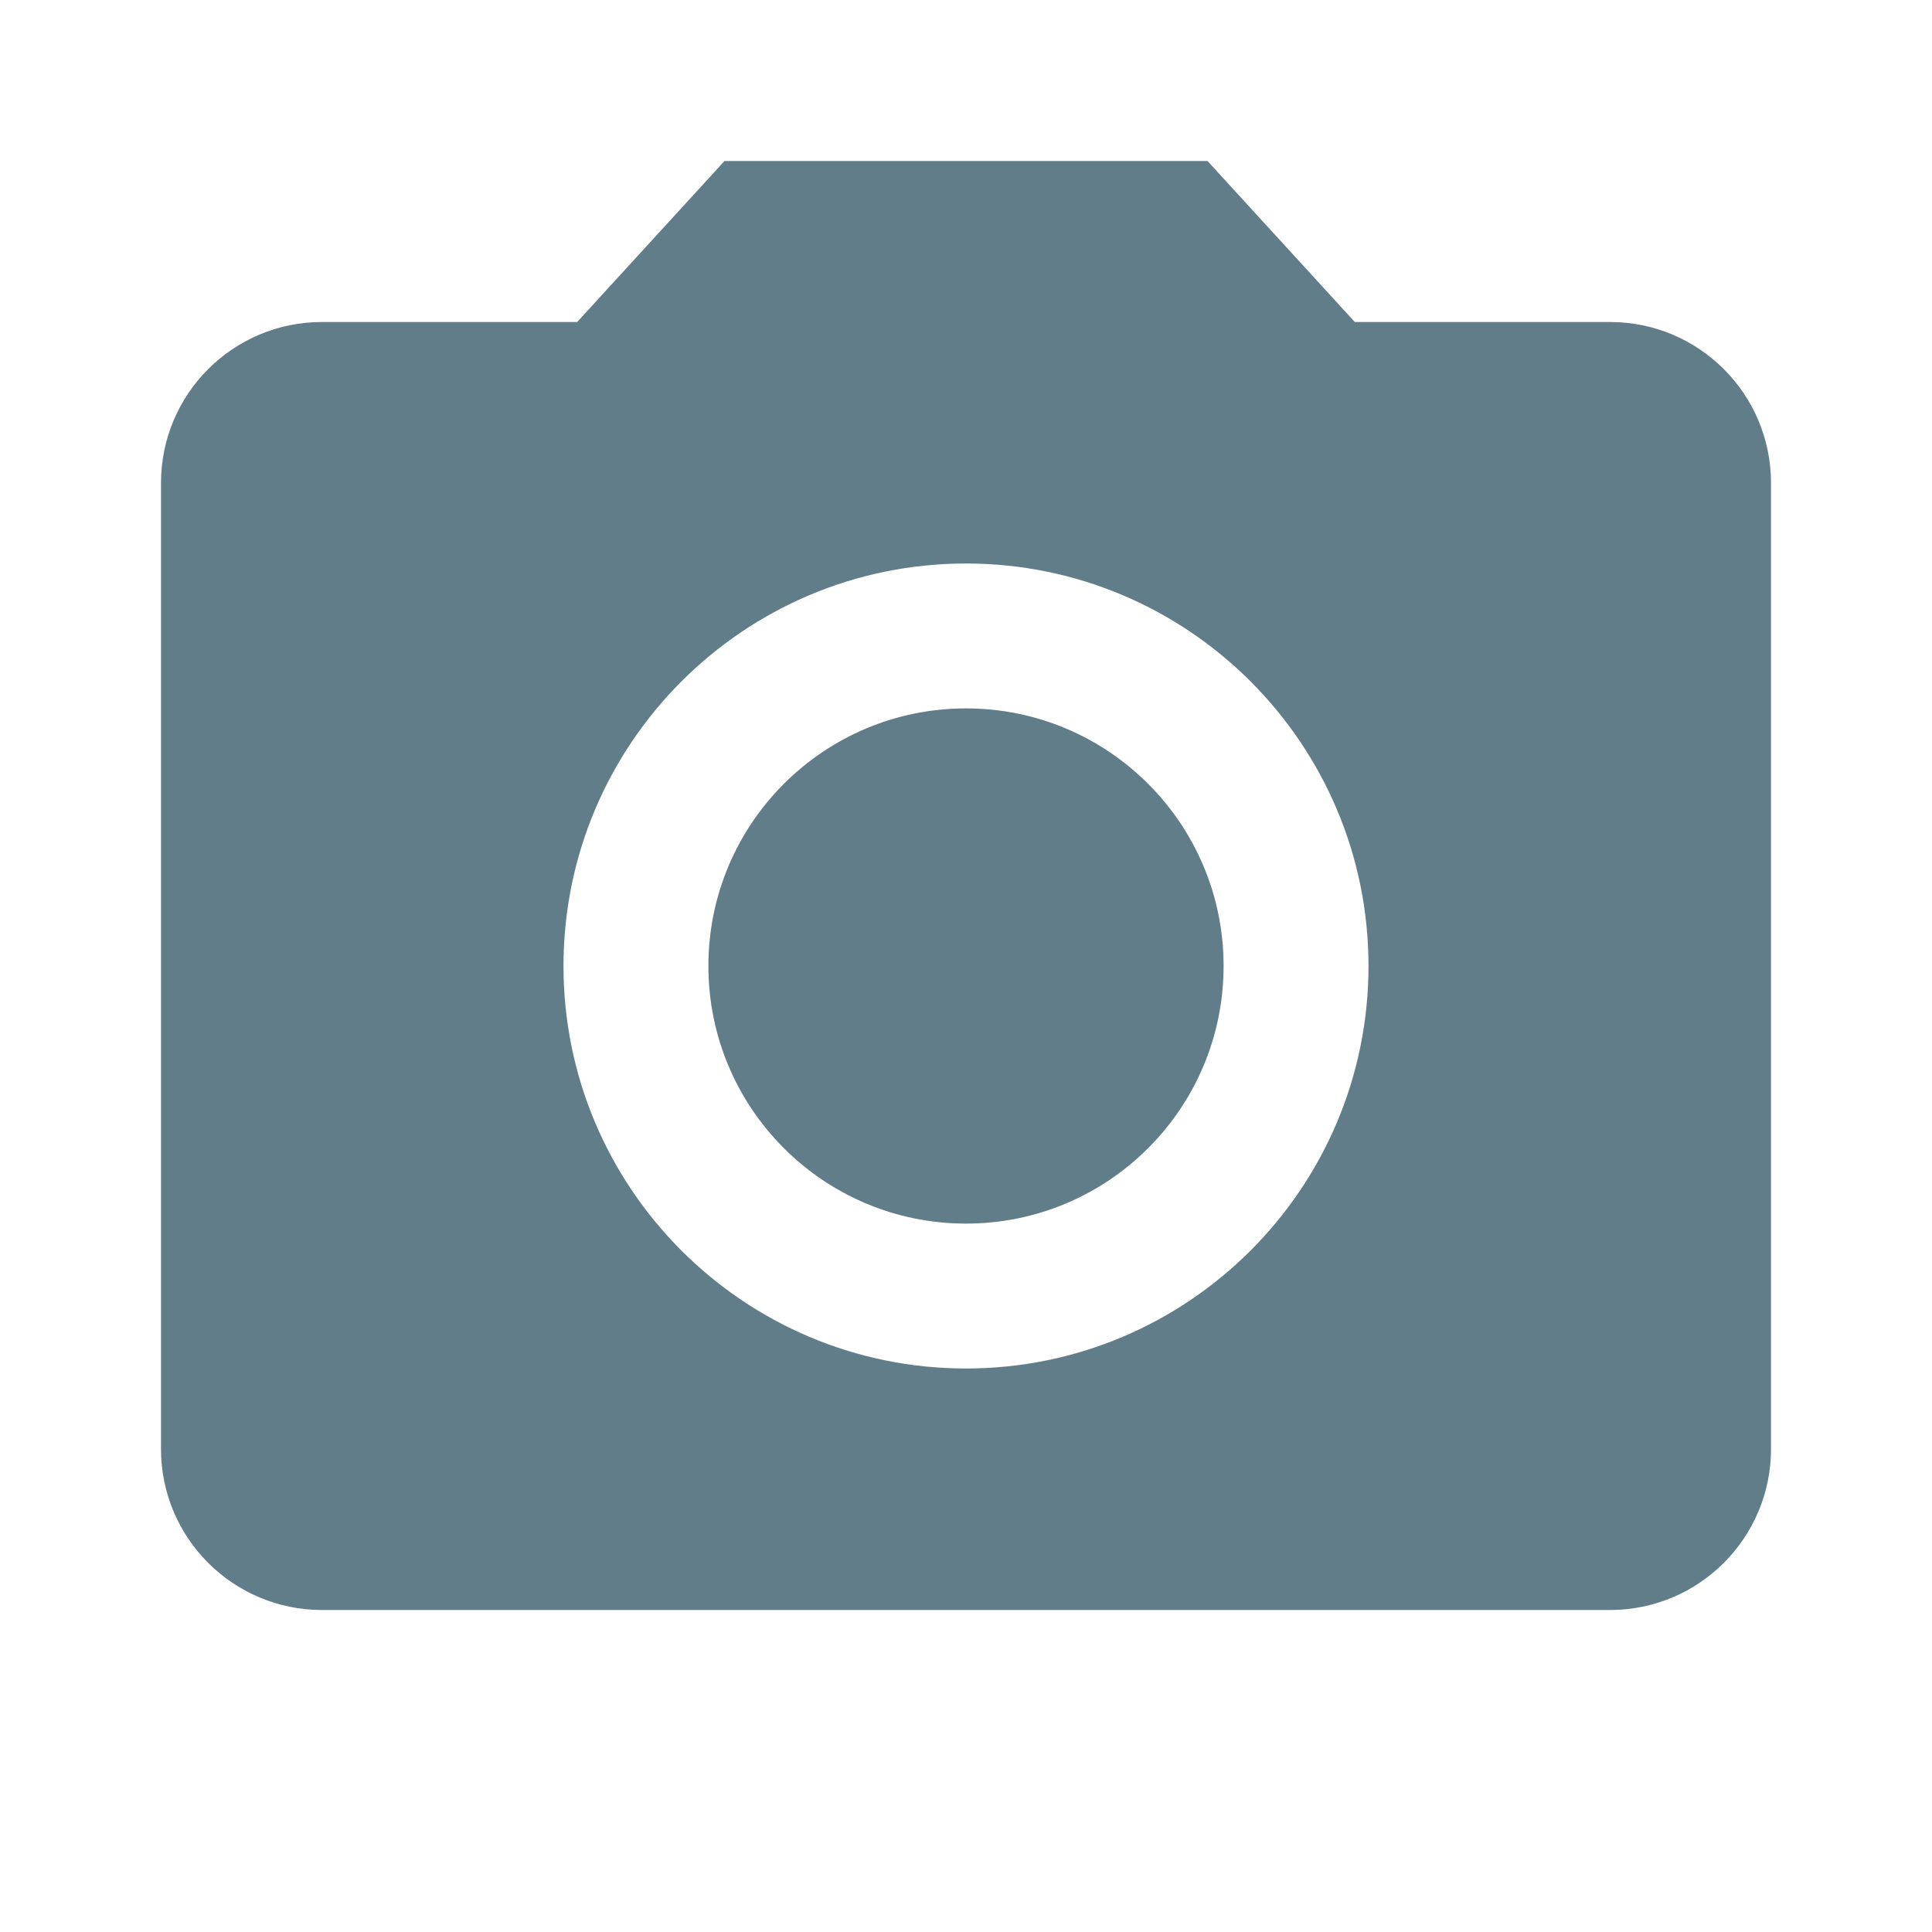
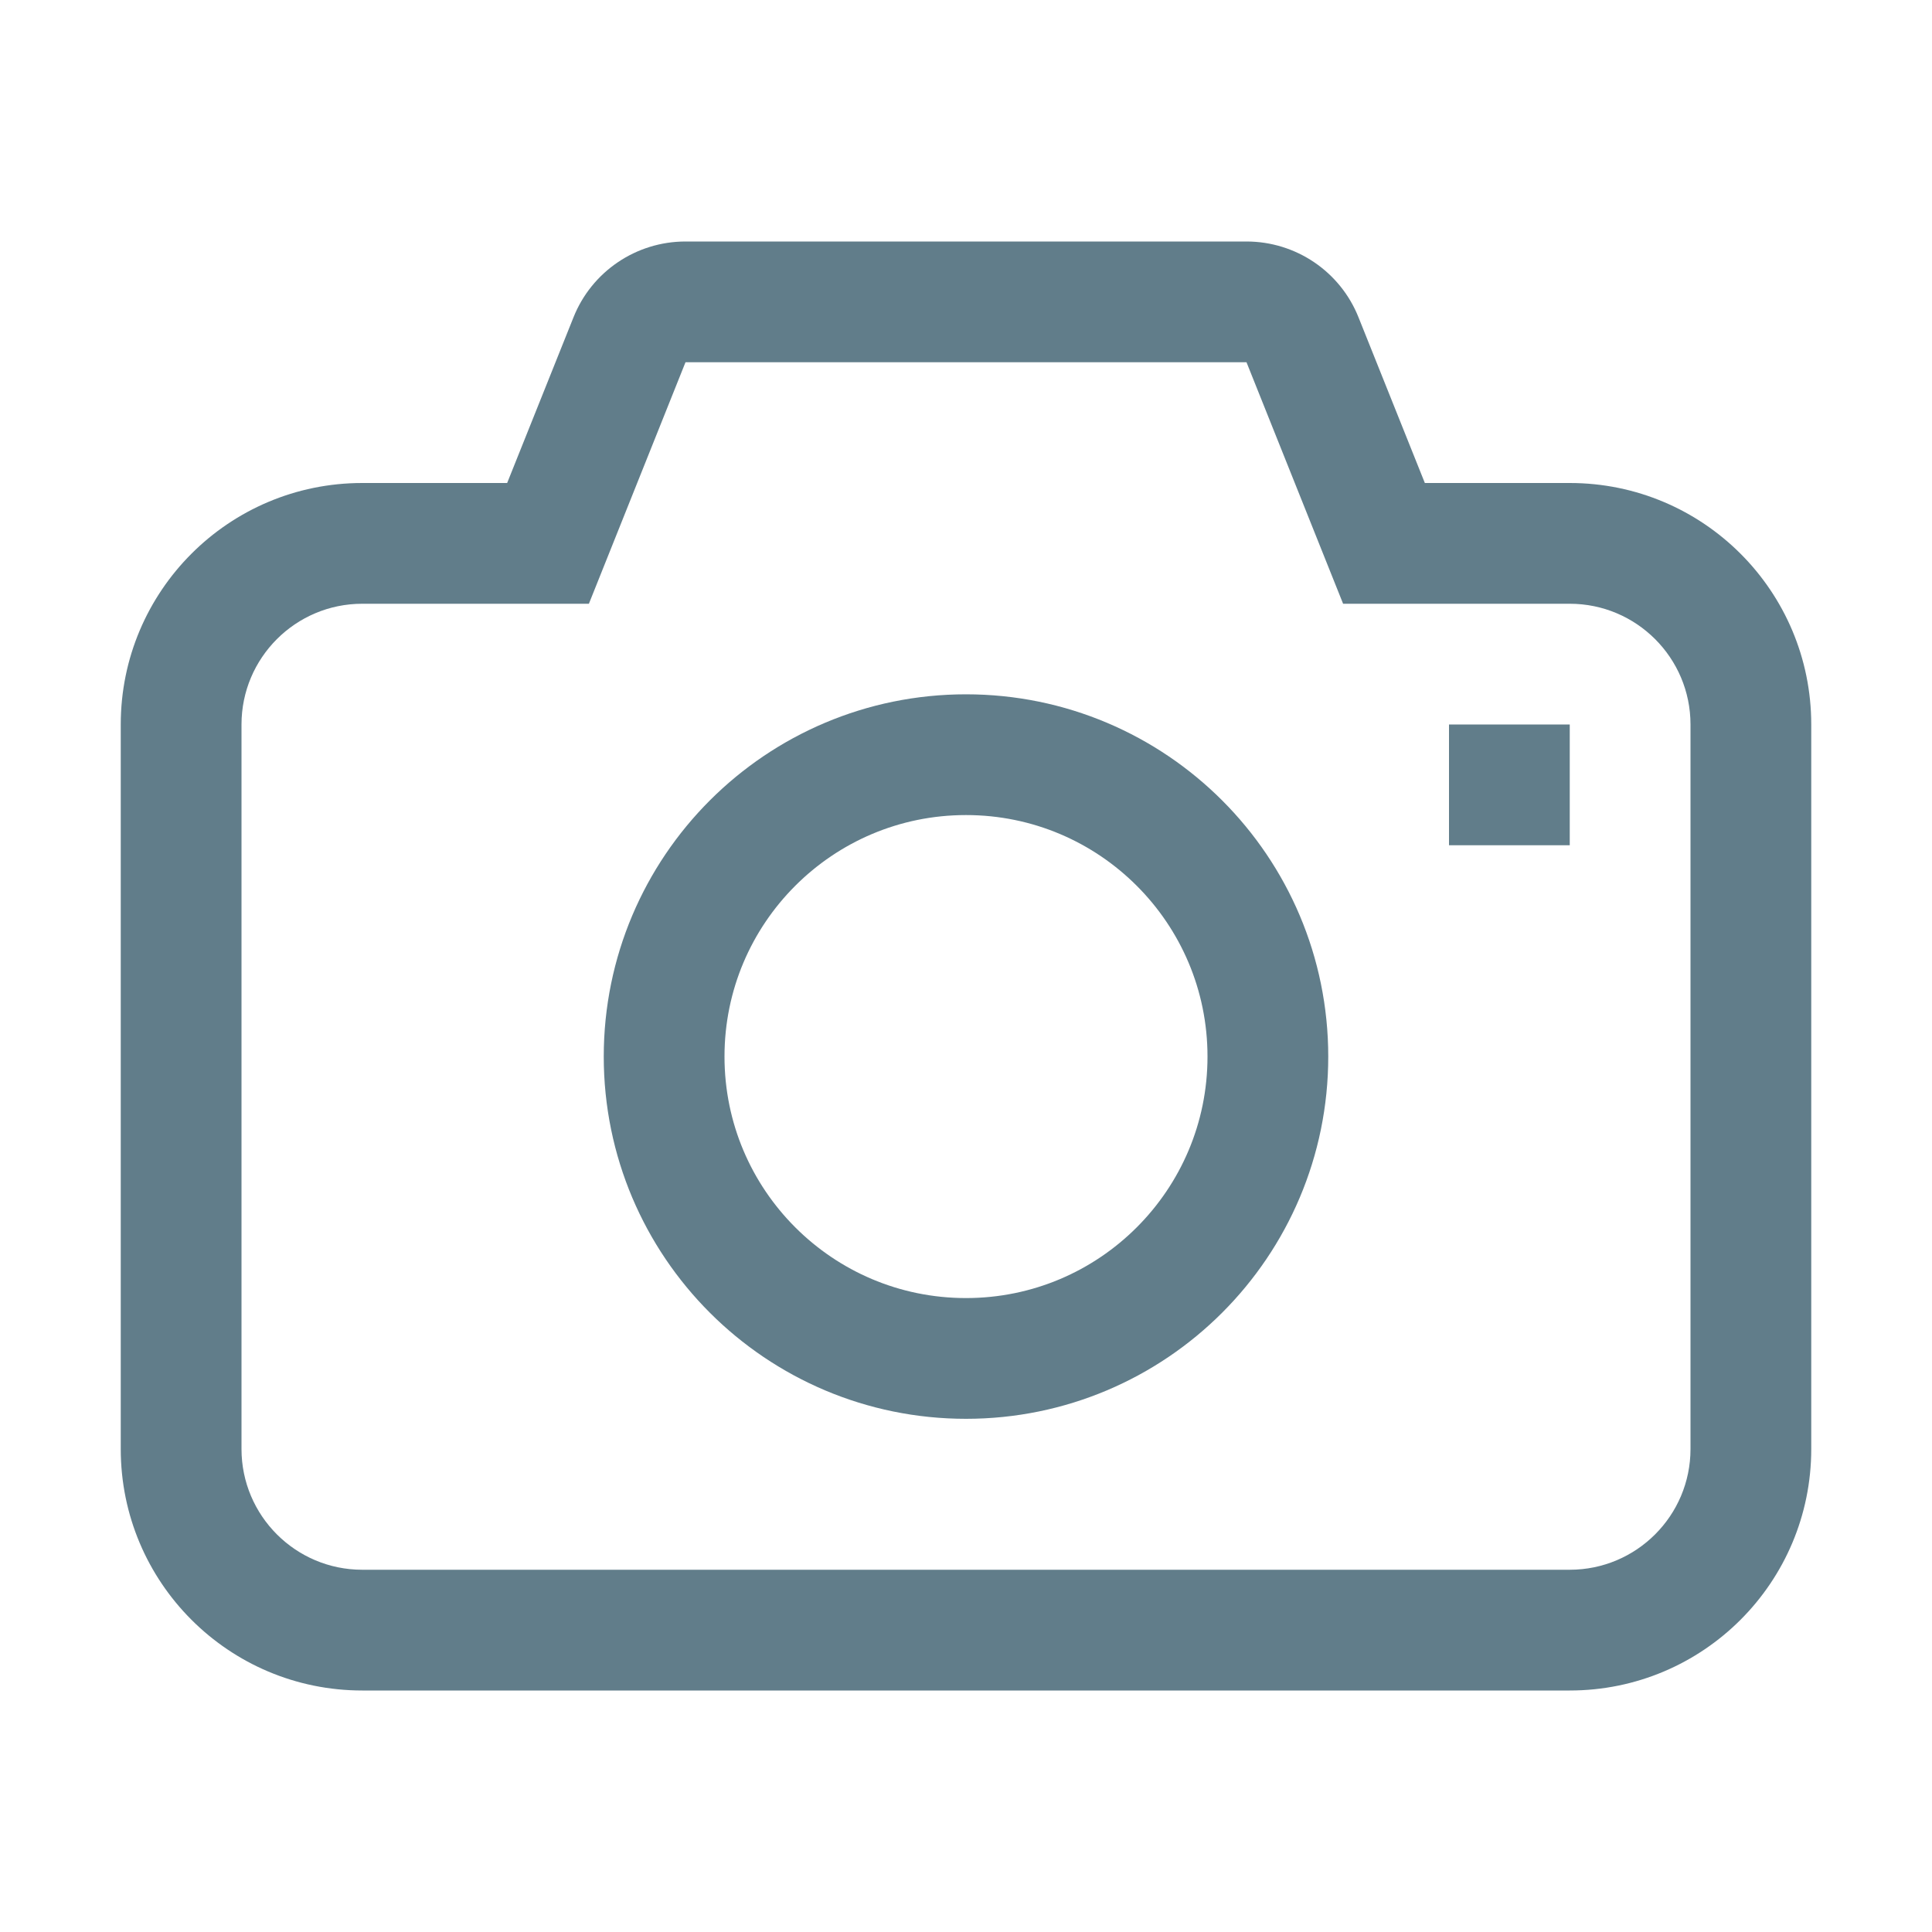
- <svg xmlns="http://www.w3.org/2000/svg" width="48px" height="48px" viewBox="0 0 48 48" fill="#617d8a">
-   <circle cx="24" cy="24" r="6.4" />
-   <path d="M18 4l-3.66 4H8c-2.21 0-4 1.79-4 4v24c0 2.21 1.79 4 4 4h32c2.21 0 4-1.79 4-4V12c0-2.21-1.79-4-4-4h-6.34L30 4H18zm6 30c-5.52 0-10-4.48-10-10s4.48-10 10-10 10 4.48 10 10-4.48 10-10 10z" />
-   <path d="M0 0h48v48H0z" fill="none" />
+ <svg xmlns="http://www.w3.org/2000/svg" width="16" height="16" viewBox="0 0 16 16" fill="none">
+   <path fill-rule="evenodd" clip-rule="evenodd" d="M11.123 5L10.323 3L5.677 3L4.877 5H3C2.448 5 2 5.448 2 6V12C2 12.552 2.448 13 3 13H13C13.552 13 14 12.552 14 12V6C14 5.448 13.552 5 13 5H11.123ZM4.2 4H3C1.895 4 1 4.895 1 6V12C1 13.105 1.895 14 3 14H13C14.105 14 15 13.105 15 12V6C15 4.895 14.105 4 13 4H11.8L11.251 2.629C11.1 2.249 10.732 2 10.323 2H5.677C5.268 2 4.9 2.249 4.749 2.629L4.2 4Z" fill="#617D8A" />
+   <circle cx="8" cy="8.75" r="2.5" stroke="#617D8A" />
+   <rect x="12" y="6" width="1" height="1" fill="#617D8A" />
</svg>
